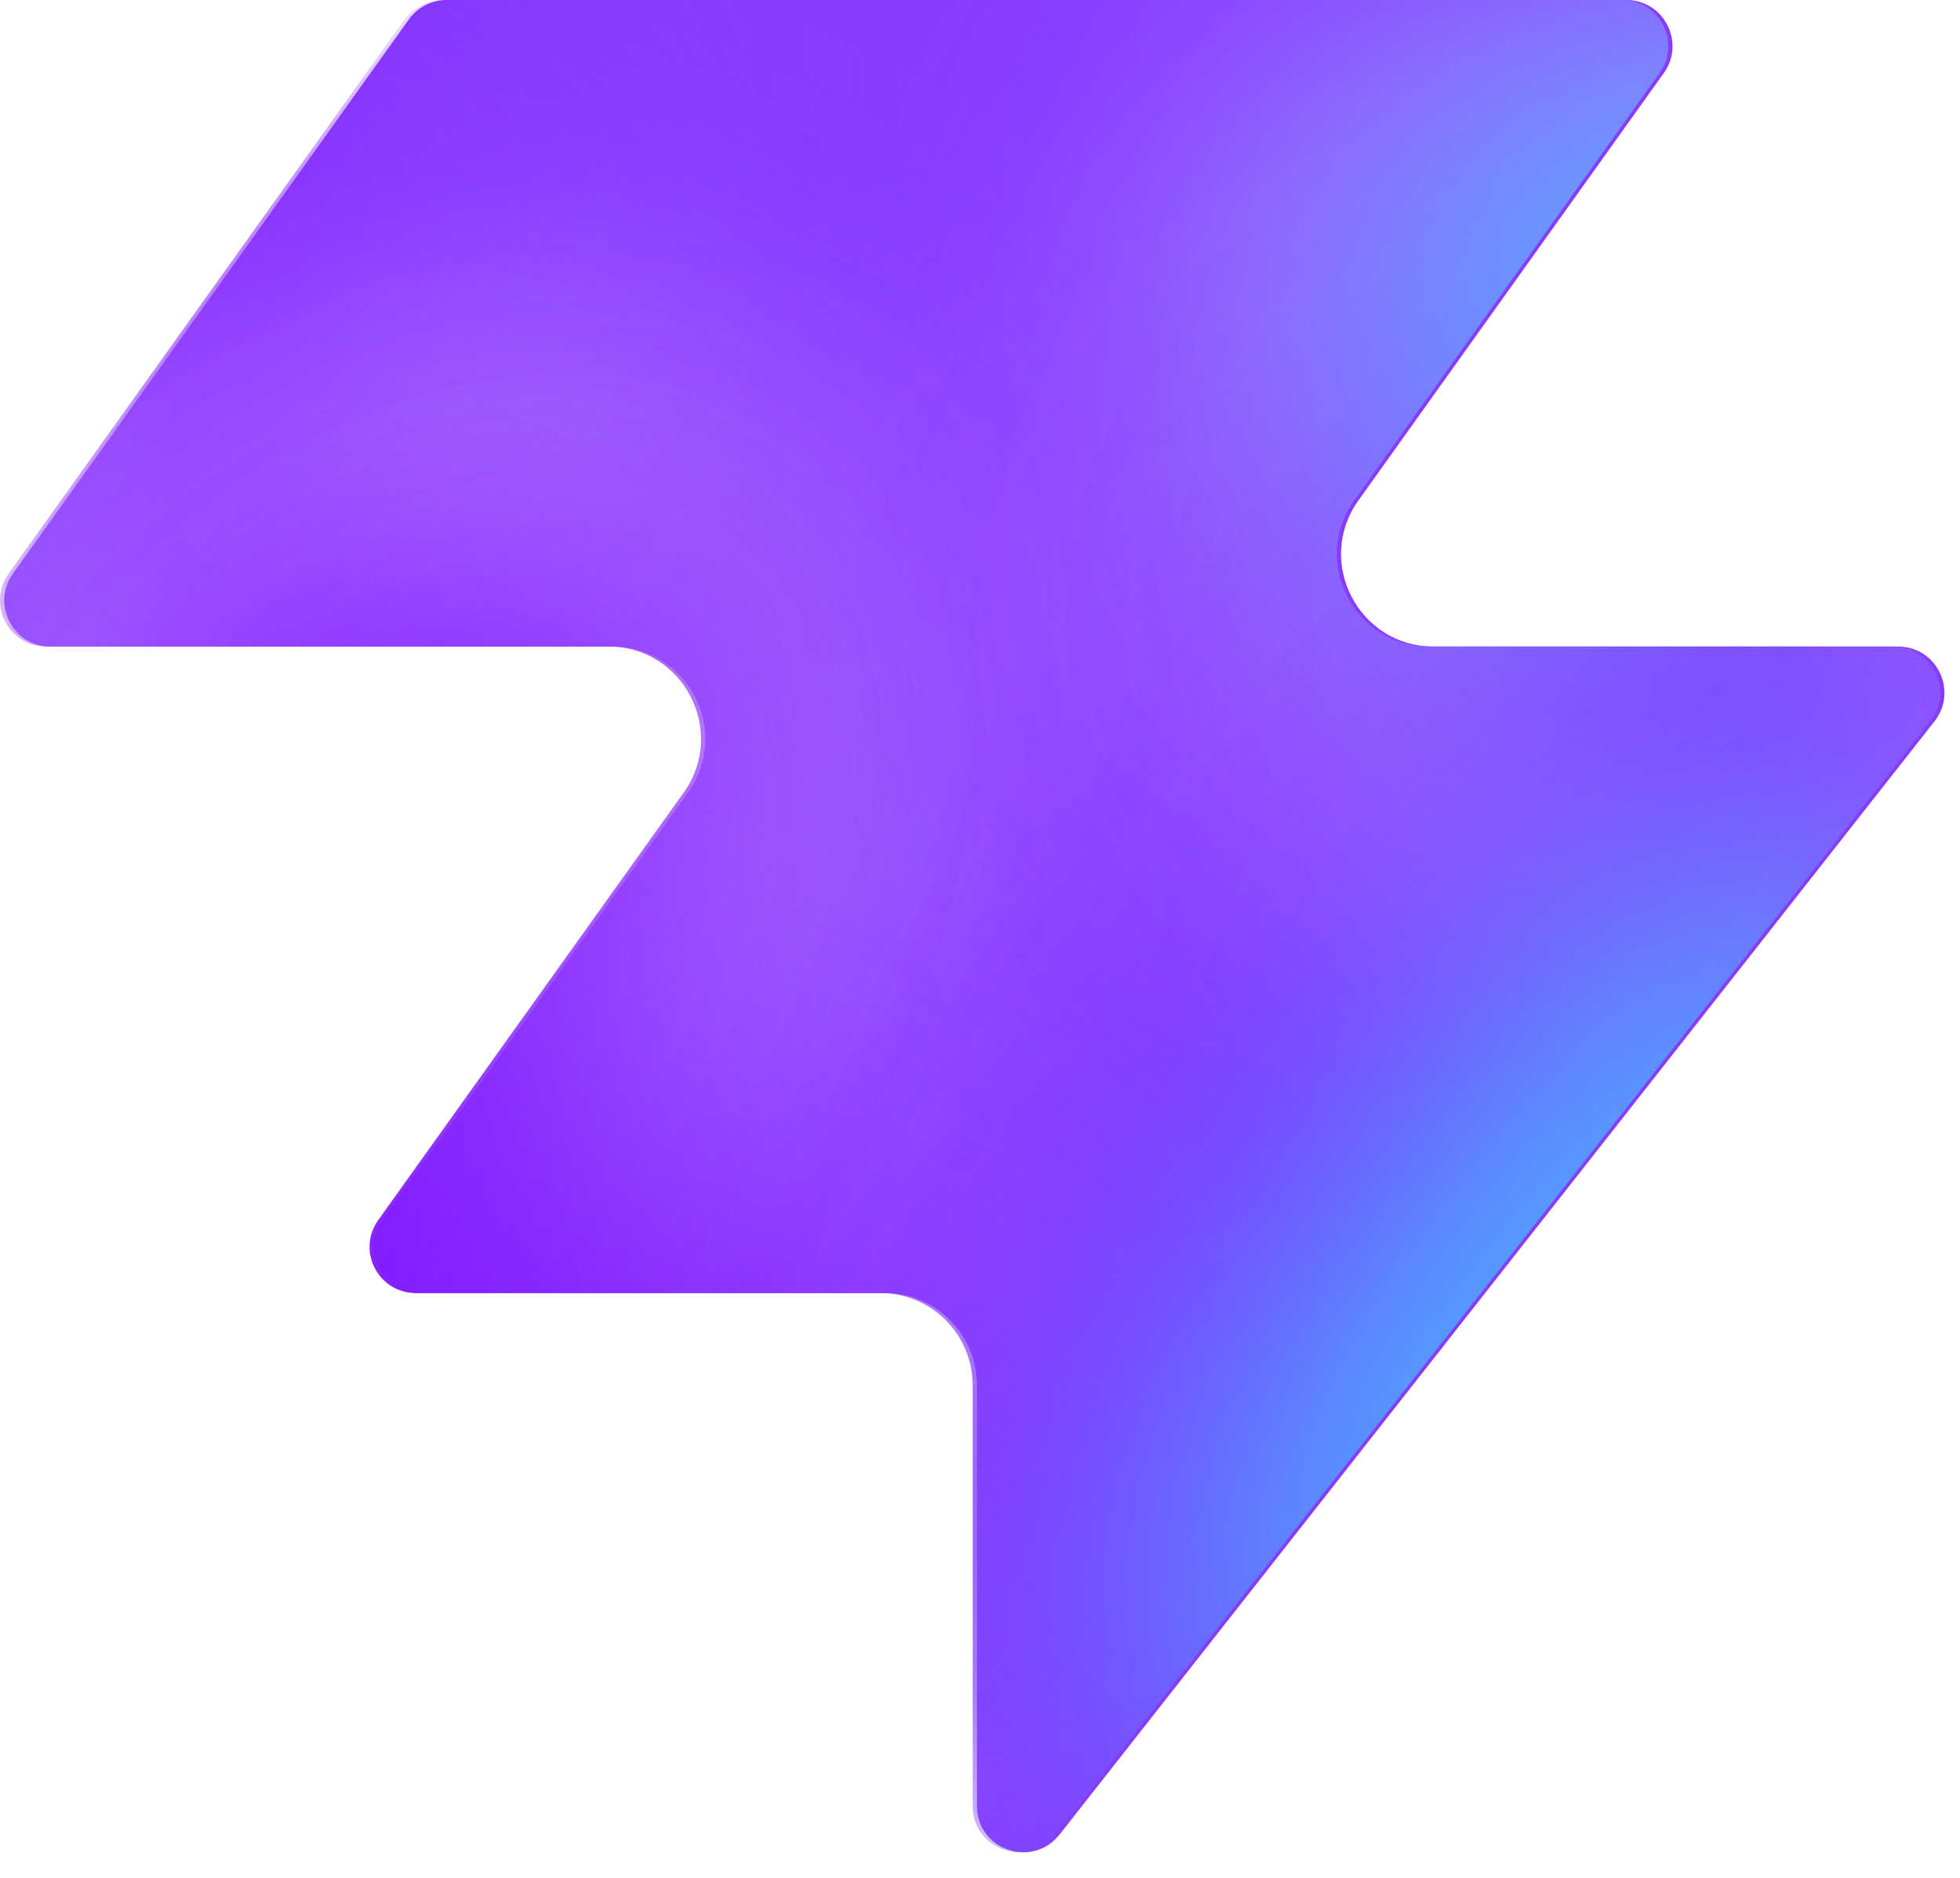
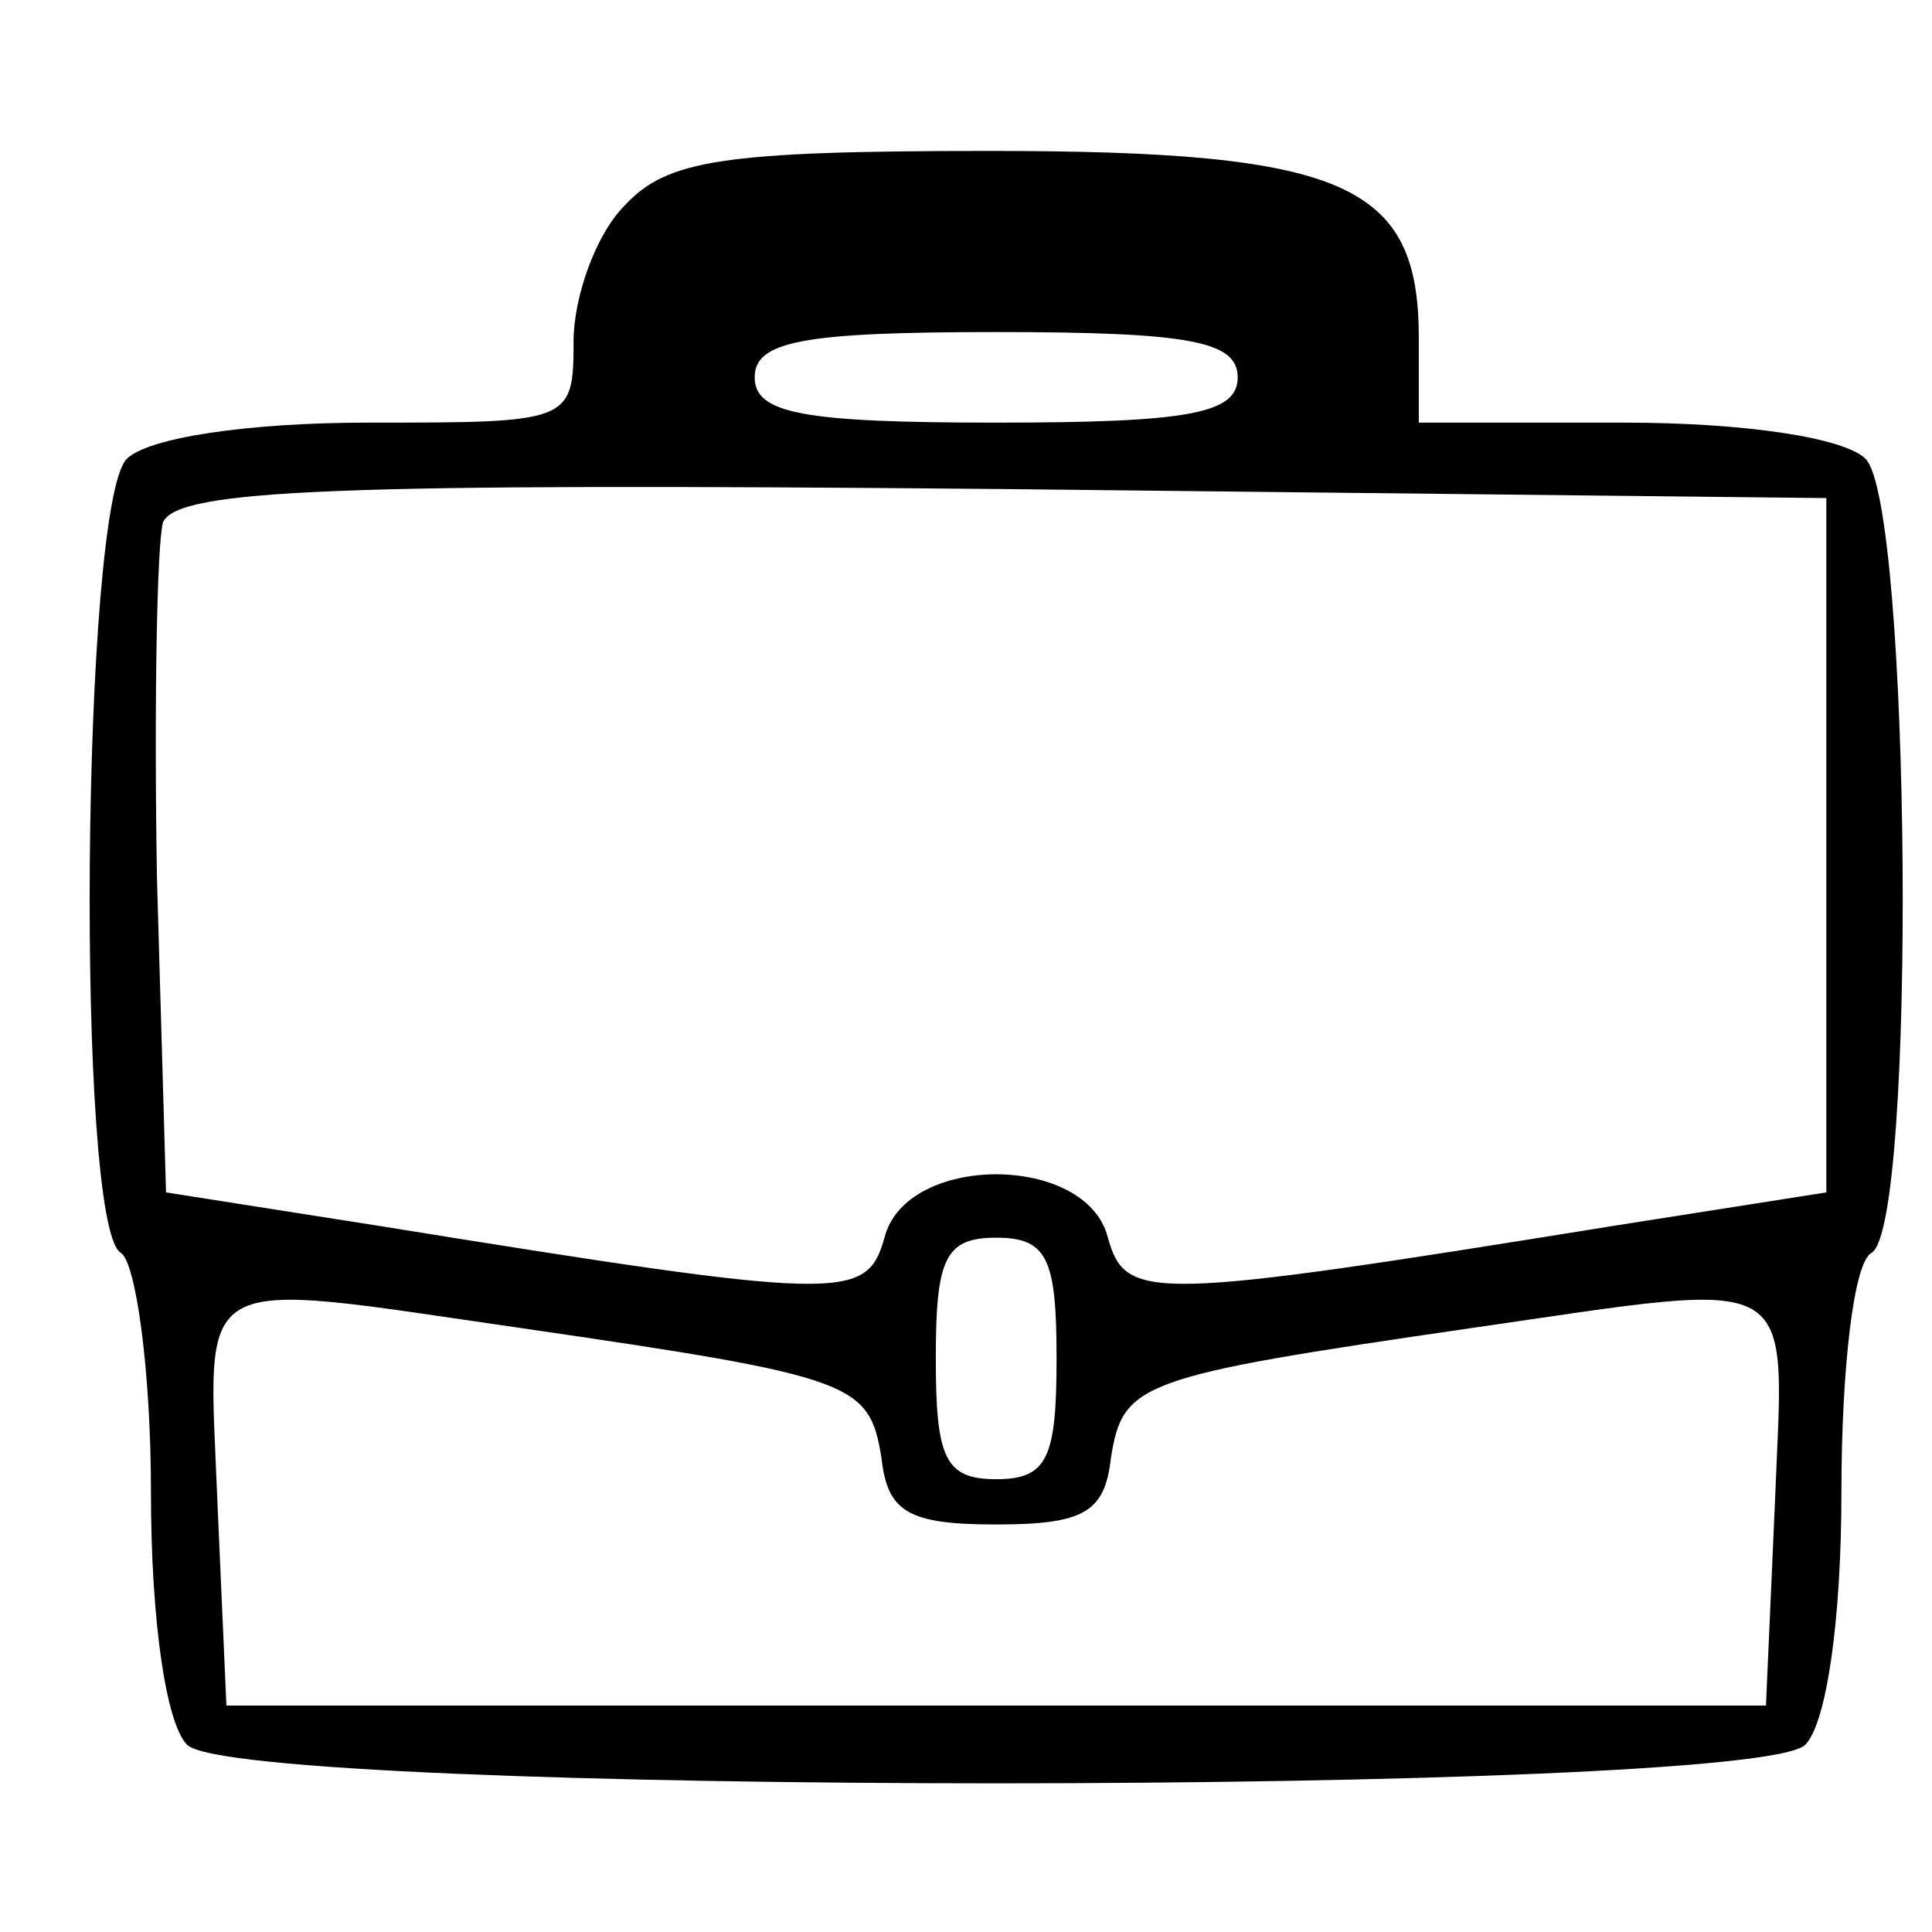
- <svg xmlns="http://www.w3.org/2000/svg" width="48" height="46" fill="none" viewBox="0 0 48 46">
-   <path fill="#863bff" d="M25.946 44.938c-.664.845-2.021.375-2.021-.698V33.937a2.26 2.26 0 0 0-2.262-2.262H10.287c-.92 0-1.456-1.04-.92-1.788l7.48-10.471c1.07-1.497 0-3.578-1.842-3.578H1.237c-.92 0-1.456-1.04-.92-1.788L10.013.474c.214-.297.556-.474.92-.474h28.894c.92 0 1.456 1.04.92 1.788l-7.48 10.471c-1.07 1.498 0 3.579 1.842 3.579h11.377c.943 0 1.473 1.088.89 1.83L25.947 44.94z" style="fill:#863bff;fill:color(display-p3 .525 .23 1);fill-opacity:1" />
-   <mask id="a" width="48" height="46" x="0" y="0" maskUnits="userSpaceOnUse" style="mask-type:alpha">
-     <path fill="#000" d="M25.842 44.938c-.664.844-2.021.375-2.021-.698V33.937a2.26 2.26 0 0 0-2.262-2.262H10.183c-.92 0-1.456-1.04-.92-1.788l7.48-10.471c1.07-1.498 0-3.579-1.842-3.579H1.133c-.92 0-1.456-1.04-.92-1.787L9.91.473c.214-.297.556-.474.92-.474h28.894c.92 0 1.456 1.04.92 1.788l-7.48 10.471c-1.07 1.498 0 3.578 1.842 3.578h11.377c.943 0 1.473 1.088.89 1.832L25.843 44.94z" style="fill:#000;fill-opacity:1" />
-   </mask>
-   <g mask="url(#a)">
-     <g filter="url(#b)">
-       <ellipse cx="5.508" cy="14.704" fill="#ede6ff" rx="5.508" ry="14.704" style="fill:#ede6ff;fill:color(display-p3 .927 .903 1);fill-opacity:1" transform="matrix(.00324 1 1 -.00324 -4.47 31.516)" />
-     </g>
-     <g filter="url(#c)">
-       <ellipse cx="10.399" cy="29.851" fill="#ede6ff" rx="10.399" ry="29.851" style="fill:#ede6ff;fill:color(display-p3 .927 .903 1);fill-opacity:1" transform="matrix(.00324 1 1 -.00324 -39.328 7.883)" />
-     </g>
-     <g filter="url(#d)">
-       <ellipse cx="5.508" cy="30.487" fill="#7e14ff" rx="5.508" ry="30.487" style="fill:#7e14ff;fill:color(display-p3 .492 .077 1);fill-opacity:1" transform="rotate(89.814 -25.913 -14.639)scale(1 -1)" />
-     </g>
-     <g filter="url(#e)">
-       <ellipse cx="5.508" cy="30.599" fill="#7e14ff" rx="5.508" ry="30.599" style="fill:#7e14ff;fill:color(display-p3 .492 .077 1);fill-opacity:1" transform="rotate(89.814 -32.644 -3.334)scale(1 -1)" />
-     </g>
-     <g filter="url(#f)">
-       <ellipse cx="5.508" cy="30.599" fill="#7e14ff" rx="5.508" ry="30.599" style="fill:#7e14ff;fill:color(display-p3 .492 .077 1);fill-opacity:1" transform="matrix(.00324 1 1 -.00324 -34.34 30.47)" />
-     </g>
-     <g filter="url(#g)">
-       <ellipse cx="14.072" cy="22.078" fill="#ede6ff" rx="14.072" ry="22.078" style="fill:#ede6ff;fill:color(display-p3 .927 .903 1);fill-opacity:1" transform="rotate(93.35 24.506 48.493)scale(-1 1)" />
-     </g>
-     <g filter="url(#h)">
-       <ellipse cx="3.47" cy="21.501" fill="#7e14ff" rx="3.47" ry="21.501" style="fill:#7e14ff;fill:color(display-p3 .492 .077 1);fill-opacity:1" transform="rotate(89.009 28.708 47.59)scale(-1 1)" />
-     </g>
-     <g filter="url(#i)">
-       <ellipse cx="3.47" cy="21.501" fill="#7e14ff" rx="3.47" ry="21.501" style="fill:#7e14ff;fill:color(display-p3 .492 .077 1);fill-opacity:1" transform="rotate(89.009 28.708 47.59)scale(-1 1)" />
-     </g>
-     <g filter="url(#j)">
-       <ellipse cx=".387" cy="8.972" fill="#7e14ff" rx="4.407" ry="29.108" style="fill:#7e14ff;fill:color(display-p3 .492 .077 1);fill-opacity:1" transform="rotate(39.51 .387 8.972)" />
-     </g>
-     <g filter="url(#k)">
-       <ellipse cx="47.523" cy="-6.092" fill="#7e14ff" rx="4.407" ry="29.108" style="fill:#7e14ff;fill:color(display-p3 .492 .077 1);fill-opacity:1" transform="rotate(37.892 47.523 -6.092)" />
-     </g>
-     <g filter="url(#l)">
-       <ellipse cx="41.412" cy="6.333" fill="#47bfff" rx="5.971" ry="9.665" style="fill:#47bfff;fill:color(display-p3 .28 .748 1);fill-opacity:1" transform="rotate(37.892 41.412 6.333)" />
-     </g>
-     <g filter="url(#m)">
-       <ellipse cx="-1.879" cy="38.332" fill="#7e14ff" rx="4.407" ry="29.108" style="fill:#7e14ff;fill:color(display-p3 .492 .077 1);fill-opacity:1" transform="rotate(37.892 -1.88 38.332)" />
-     </g>
-     <g filter="url(#n)">
-       <ellipse cx="-1.879" cy="38.332" fill="#7e14ff" rx="4.407" ry="29.108" style="fill:#7e14ff;fill:color(display-p3 .492 .077 1);fill-opacity:1" transform="rotate(37.892 -1.88 38.332)" />
-     </g>
-     <g filter="url(#o)">
-       <ellipse cx="35.651" cy="29.907" fill="#7e14ff" rx="4.407" ry="29.108" style="fill:#7e14ff;fill:color(display-p3 .492 .077 1);fill-opacity:1" transform="rotate(37.892 35.651 29.907)" />
-     </g>
-     <g filter="url(#p)">
-       <ellipse cx="38.418" cy="32.4" fill="#47bfff" rx="5.971" ry="15.297" style="fill:#47bfff;fill:color(display-p3 .28 .748 1);fill-opacity:1" transform="rotate(37.892 38.418 32.4)" />
-     </g>
+ <svg xmlns="http://www.w3.org/2000/svg" version="1.0" width="64pt" height="64pt" viewBox="0 0 64 64" preserveAspectRatio="xMidYMid meet">
+   <g transform="translate(0,64) scale(0.1,-0.1)" fill="#000000" stroke="none">
+     <path d="M207 572 c-10 -10 -17 -31 -17 -45 0 -27 -1 -27 -68 -27 -40 0 -73 -5 -80 -12 -15 -15 -17 -254 -2 -263 5 -3 10 -39 10 -79 0 -43 5 -77 12 -84 17 -17 519 -17 536 0 7 7 12 41 12 84 0 40 4 76 10 79 15 9 13 248 -2 263 -7 7 -40 12 -80 12 l-68 0 0 28 c0 51 -24 62 -142 62 -89 0 -107 -3 -121 -18z m203 -57 c0 -12 -16 -15 -80 -15 -64 0 -80 3 -80 15 0 12 16 15 80 15 64 0 80 -3 80 -15z m195 -155 l0 -115 -70 -11 c-155 -25 -162 -25 -168 -4 -7 28 -67 28 -74 0 -6 -21 -13 -21 -168 4 l-70 11 -3 104 c-1 58 0 111 2 118 5 11 58 13 278 11 l273 -3 0 -115z m-255 -170 c0 -33 -3 -40 -20 -40 -17 0 -20 7 -20 40 0 33 3 40 20 40 17 0 20 -7 20 -40z m-177 10 c110 -16 115 -18 119 -43 2 -18 9 -22 38 -22 29 0 36 4 38 22 4 25 9 27 119 43 111 16 104 20 101 -57 l-3 -68 -255 0 -255 0 -3 68 c-3 77 -10 73 101 57z" />
  </g>
-   <defs>
-     <filter id="b" width="60.045" height="41.654" x="-19.77" y="16.149" color-interpolation-filters="sRGB" filterUnits="userSpaceOnUse">
-       <feFlood flood-opacity="0" result="BackgroundImageFix" />
-       <feBlend in="SourceGraphic" in2="BackgroundImageFix" result="shape" />
-       <feGaussianBlur result="effect1_foregroundBlur_2002_17158" stdDeviation="7.659" />
-     </filter>
-     <filter id="c" width="90.34" height="51.437" x="-54.613" y="-7.533" color-interpolation-filters="sRGB" filterUnits="userSpaceOnUse">
-       <feFlood flood-opacity="0" result="BackgroundImageFix" />
-       <feBlend in="SourceGraphic" in2="BackgroundImageFix" result="shape" />
-       <feGaussianBlur result="effect1_foregroundBlur_2002_17158" stdDeviation="7.659" />
-     </filter>
-     <filter id="d" width="79.355" height="29.4" x="-49.64" y="2.03" color-interpolation-filters="sRGB" filterUnits="userSpaceOnUse">
-       <feFlood flood-opacity="0" result="BackgroundImageFix" />
-       <feBlend in="SourceGraphic" in2="BackgroundImageFix" result="shape" />
-       <feGaussianBlur result="effect1_foregroundBlur_2002_17158" stdDeviation="4.596" />
-     </filter>
-     <filter id="e" width="79.579" height="29.4" x="-45.045" y="20.029" color-interpolation-filters="sRGB" filterUnits="userSpaceOnUse">
-       <feFlood flood-opacity="0" result="BackgroundImageFix" />
-       <feBlend in="SourceGraphic" in2="BackgroundImageFix" result="shape" />
-       <feGaussianBlur result="effect1_foregroundBlur_2002_17158" stdDeviation="4.596" />
-     </filter>
-     <filter id="f" width="79.579" height="29.4" x="-43.513" y="21.178" color-interpolation-filters="sRGB" filterUnits="userSpaceOnUse">
-       <feFlood flood-opacity="0" result="BackgroundImageFix" />
-       <feBlend in="SourceGraphic" in2="BackgroundImageFix" result="shape" />
-       <feGaussianBlur result="effect1_foregroundBlur_2002_17158" stdDeviation="4.596" />
-     </filter>
-     <filter id="g" width="74.749" height="58.852" x="15.756" y="-17.901" color-interpolation-filters="sRGB" filterUnits="userSpaceOnUse">
-       <feFlood flood-opacity="0" result="BackgroundImageFix" />
-       <feBlend in="SourceGraphic" in2="BackgroundImageFix" result="shape" />
-       <feGaussianBlur result="effect1_foregroundBlur_2002_17158" stdDeviation="7.659" />
-     </filter>
-     <filter id="h" width="61.377" height="25.362" x="23.548" y="2.284" color-interpolation-filters="sRGB" filterUnits="userSpaceOnUse">
-       <feFlood flood-opacity="0" result="BackgroundImageFix" />
-       <feBlend in="SourceGraphic" in2="BackgroundImageFix" result="shape" />
-       <feGaussianBlur result="effect1_foregroundBlur_2002_17158" stdDeviation="4.596" />
-     </filter>
-     <filter id="i" width="61.377" height="25.362" x="23.548" y="2.284" color-interpolation-filters="sRGB" filterUnits="userSpaceOnUse">
-       <feFlood flood-opacity="0" result="BackgroundImageFix" />
-       <feBlend in="SourceGraphic" in2="BackgroundImageFix" result="shape" />
-       <feGaussianBlur result="effect1_foregroundBlur_2002_17158" stdDeviation="4.596" />
-     </filter>
-     <filter id="j" width="56.045" height="63.649" x="-27.636" y="-22.853" color-interpolation-filters="sRGB" filterUnits="userSpaceOnUse">
-       <feFlood flood-opacity="0" result="BackgroundImageFix" />
-       <feBlend in="SourceGraphic" in2="BackgroundImageFix" result="shape" />
-       <feGaussianBlur result="effect1_foregroundBlur_2002_17158" stdDeviation="4.596" />
-     </filter>
-     <filter id="k" width="54.814" height="64.646" x="20.116" y="-38.415" color-interpolation-filters="sRGB" filterUnits="userSpaceOnUse">
-       <feFlood flood-opacity="0" result="BackgroundImageFix" />
-       <feBlend in="SourceGraphic" in2="BackgroundImageFix" result="shape" />
-       <feGaussianBlur result="effect1_foregroundBlur_2002_17158" stdDeviation="4.596" />
-     </filter>
-     <filter id="l" width="33.541" height="35.313" x="24.641" y="-11.323" color-interpolation-filters="sRGB" filterUnits="userSpaceOnUse">
-       <feFlood flood-opacity="0" result="BackgroundImageFix" />
-       <feBlend in="SourceGraphic" in2="BackgroundImageFix" result="shape" />
-       <feGaussianBlur result="effect1_foregroundBlur_2002_17158" stdDeviation="4.596" />
-     </filter>
-     <filter id="m" width="54.814" height="64.646" x="-29.286" y="6.009" color-interpolation-filters="sRGB" filterUnits="userSpaceOnUse">
-       <feFlood flood-opacity="0" result="BackgroundImageFix" />
-       <feBlend in="SourceGraphic" in2="BackgroundImageFix" result="shape" />
-       <feGaussianBlur result="effect1_foregroundBlur_2002_17158" stdDeviation="4.596" />
-     </filter>
-     <filter id="n" width="54.814" height="64.646" x="-29.286" y="6.009" color-interpolation-filters="sRGB" filterUnits="userSpaceOnUse">
-       <feFlood flood-opacity="0" result="BackgroundImageFix" />
-       <feBlend in="SourceGraphic" in2="BackgroundImageFix" result="shape" />
-       <feGaussianBlur result="effect1_foregroundBlur_2002_17158" stdDeviation="4.596" />
-     </filter>
-     <filter id="o" width="54.814" height="64.646" x="8.244" y="-2.416" color-interpolation-filters="sRGB" filterUnits="userSpaceOnUse">
-       <feFlood flood-opacity="0" result="BackgroundImageFix" />
-       <feBlend in="SourceGraphic" in2="BackgroundImageFix" result="shape" />
-       <feGaussianBlur result="effect1_foregroundBlur_2002_17158" stdDeviation="4.596" />
-     </filter>
-     <filter id="p" width="39.409" height="43.623" x="18.713" y="10.588" color-interpolation-filters="sRGB" filterUnits="userSpaceOnUse">
-       <feFlood flood-opacity="0" result="BackgroundImageFix" />
-       <feBlend in="SourceGraphic" in2="BackgroundImageFix" result="shape" />
-       <feGaussianBlur result="effect1_foregroundBlur_2002_17158" stdDeviation="4.596" />
-     </filter>
-   </defs>
</svg>
